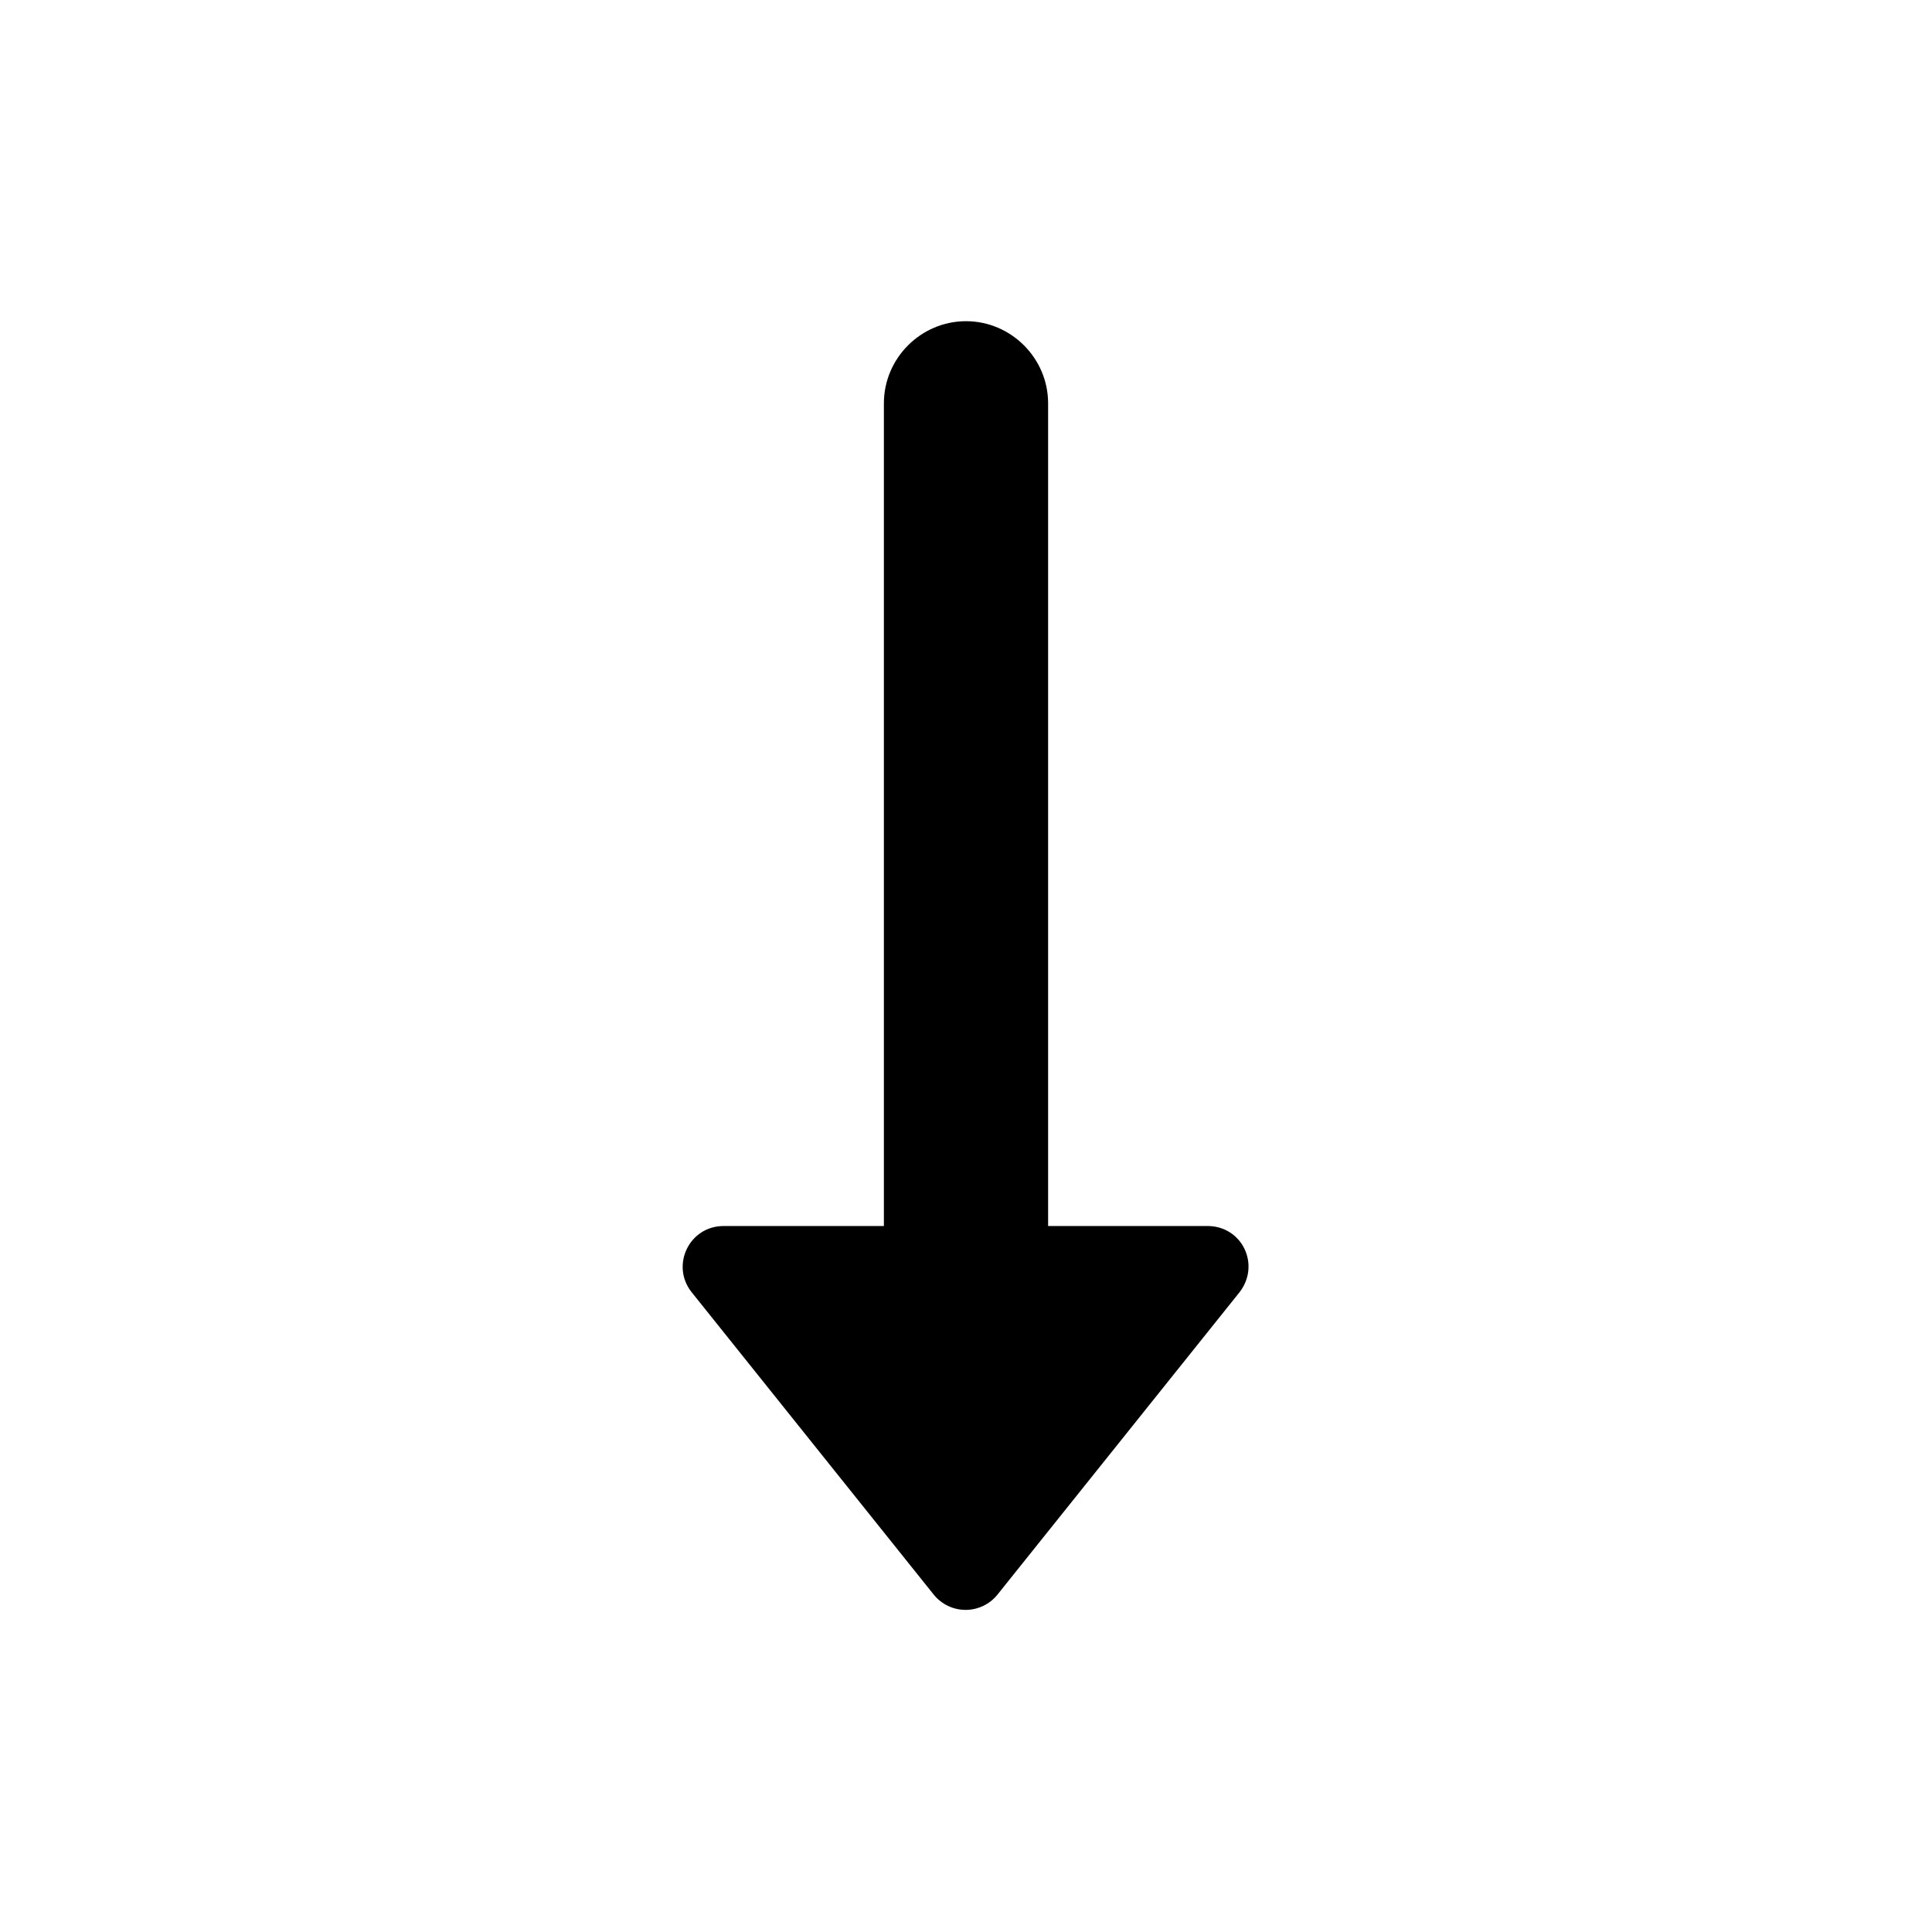
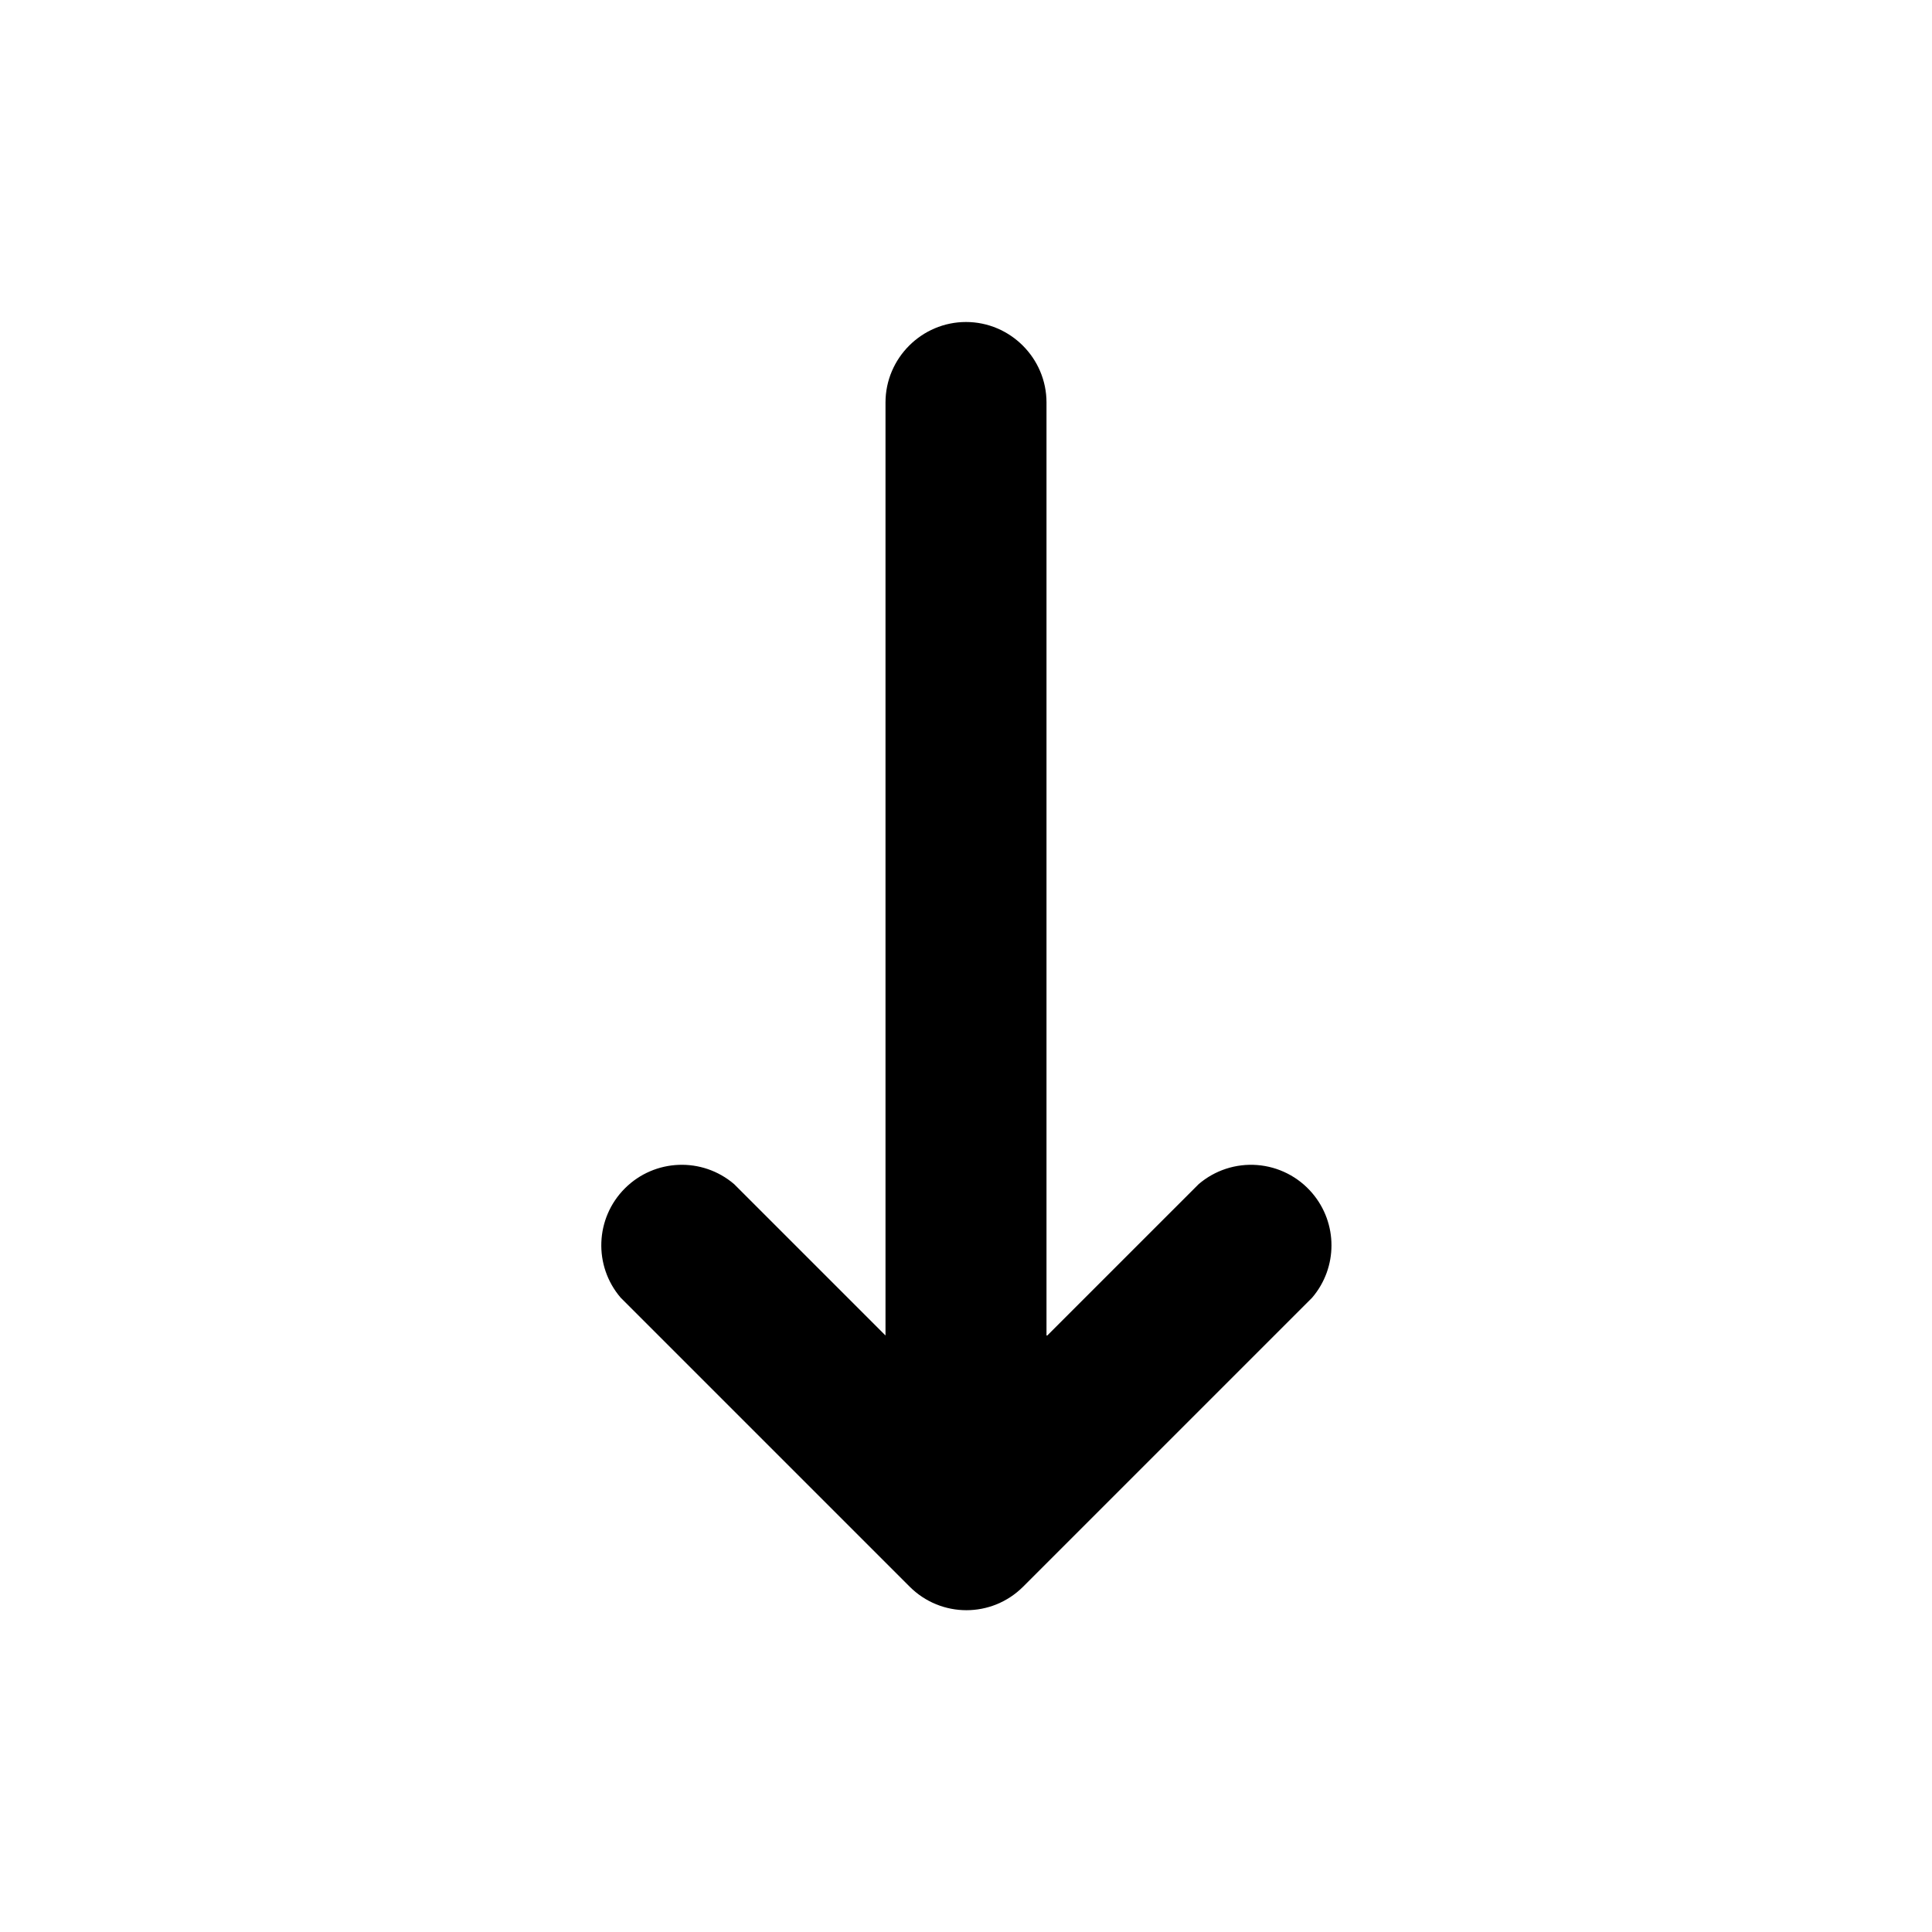
<svg xmlns="http://www.w3.org/2000/svg" width="24" height="24" fill="currentColor" viewBox="0 0 24 24">
-   <path d="M13.02 15.23V5.01c0-.56-.46-1.02-1.02-1.02s-1.02.46-1.02 1.02v10.22H8.99c-.43 0-.66.49-.4.82l3.01 3.76a.508.508 0 0 0 .79 0l3.01-3.76c.26-.34.03-.82-.4-.82h-1.99Z" />
+   <path d="M16.3 14.82a.999.999 0 0 0-1.41-.11l-1.88 1.88H13V5c0-.55-.45-1-1-1s-1 .45-1 1v11.59l-1.88-1.88a1 1 0 0 0-1.41 1.41l3.59 3.59c.39.39 1.02.39 1.41 0l3.59-3.59a1 1 0 0 0 0-1.3Z" />
</svg>
